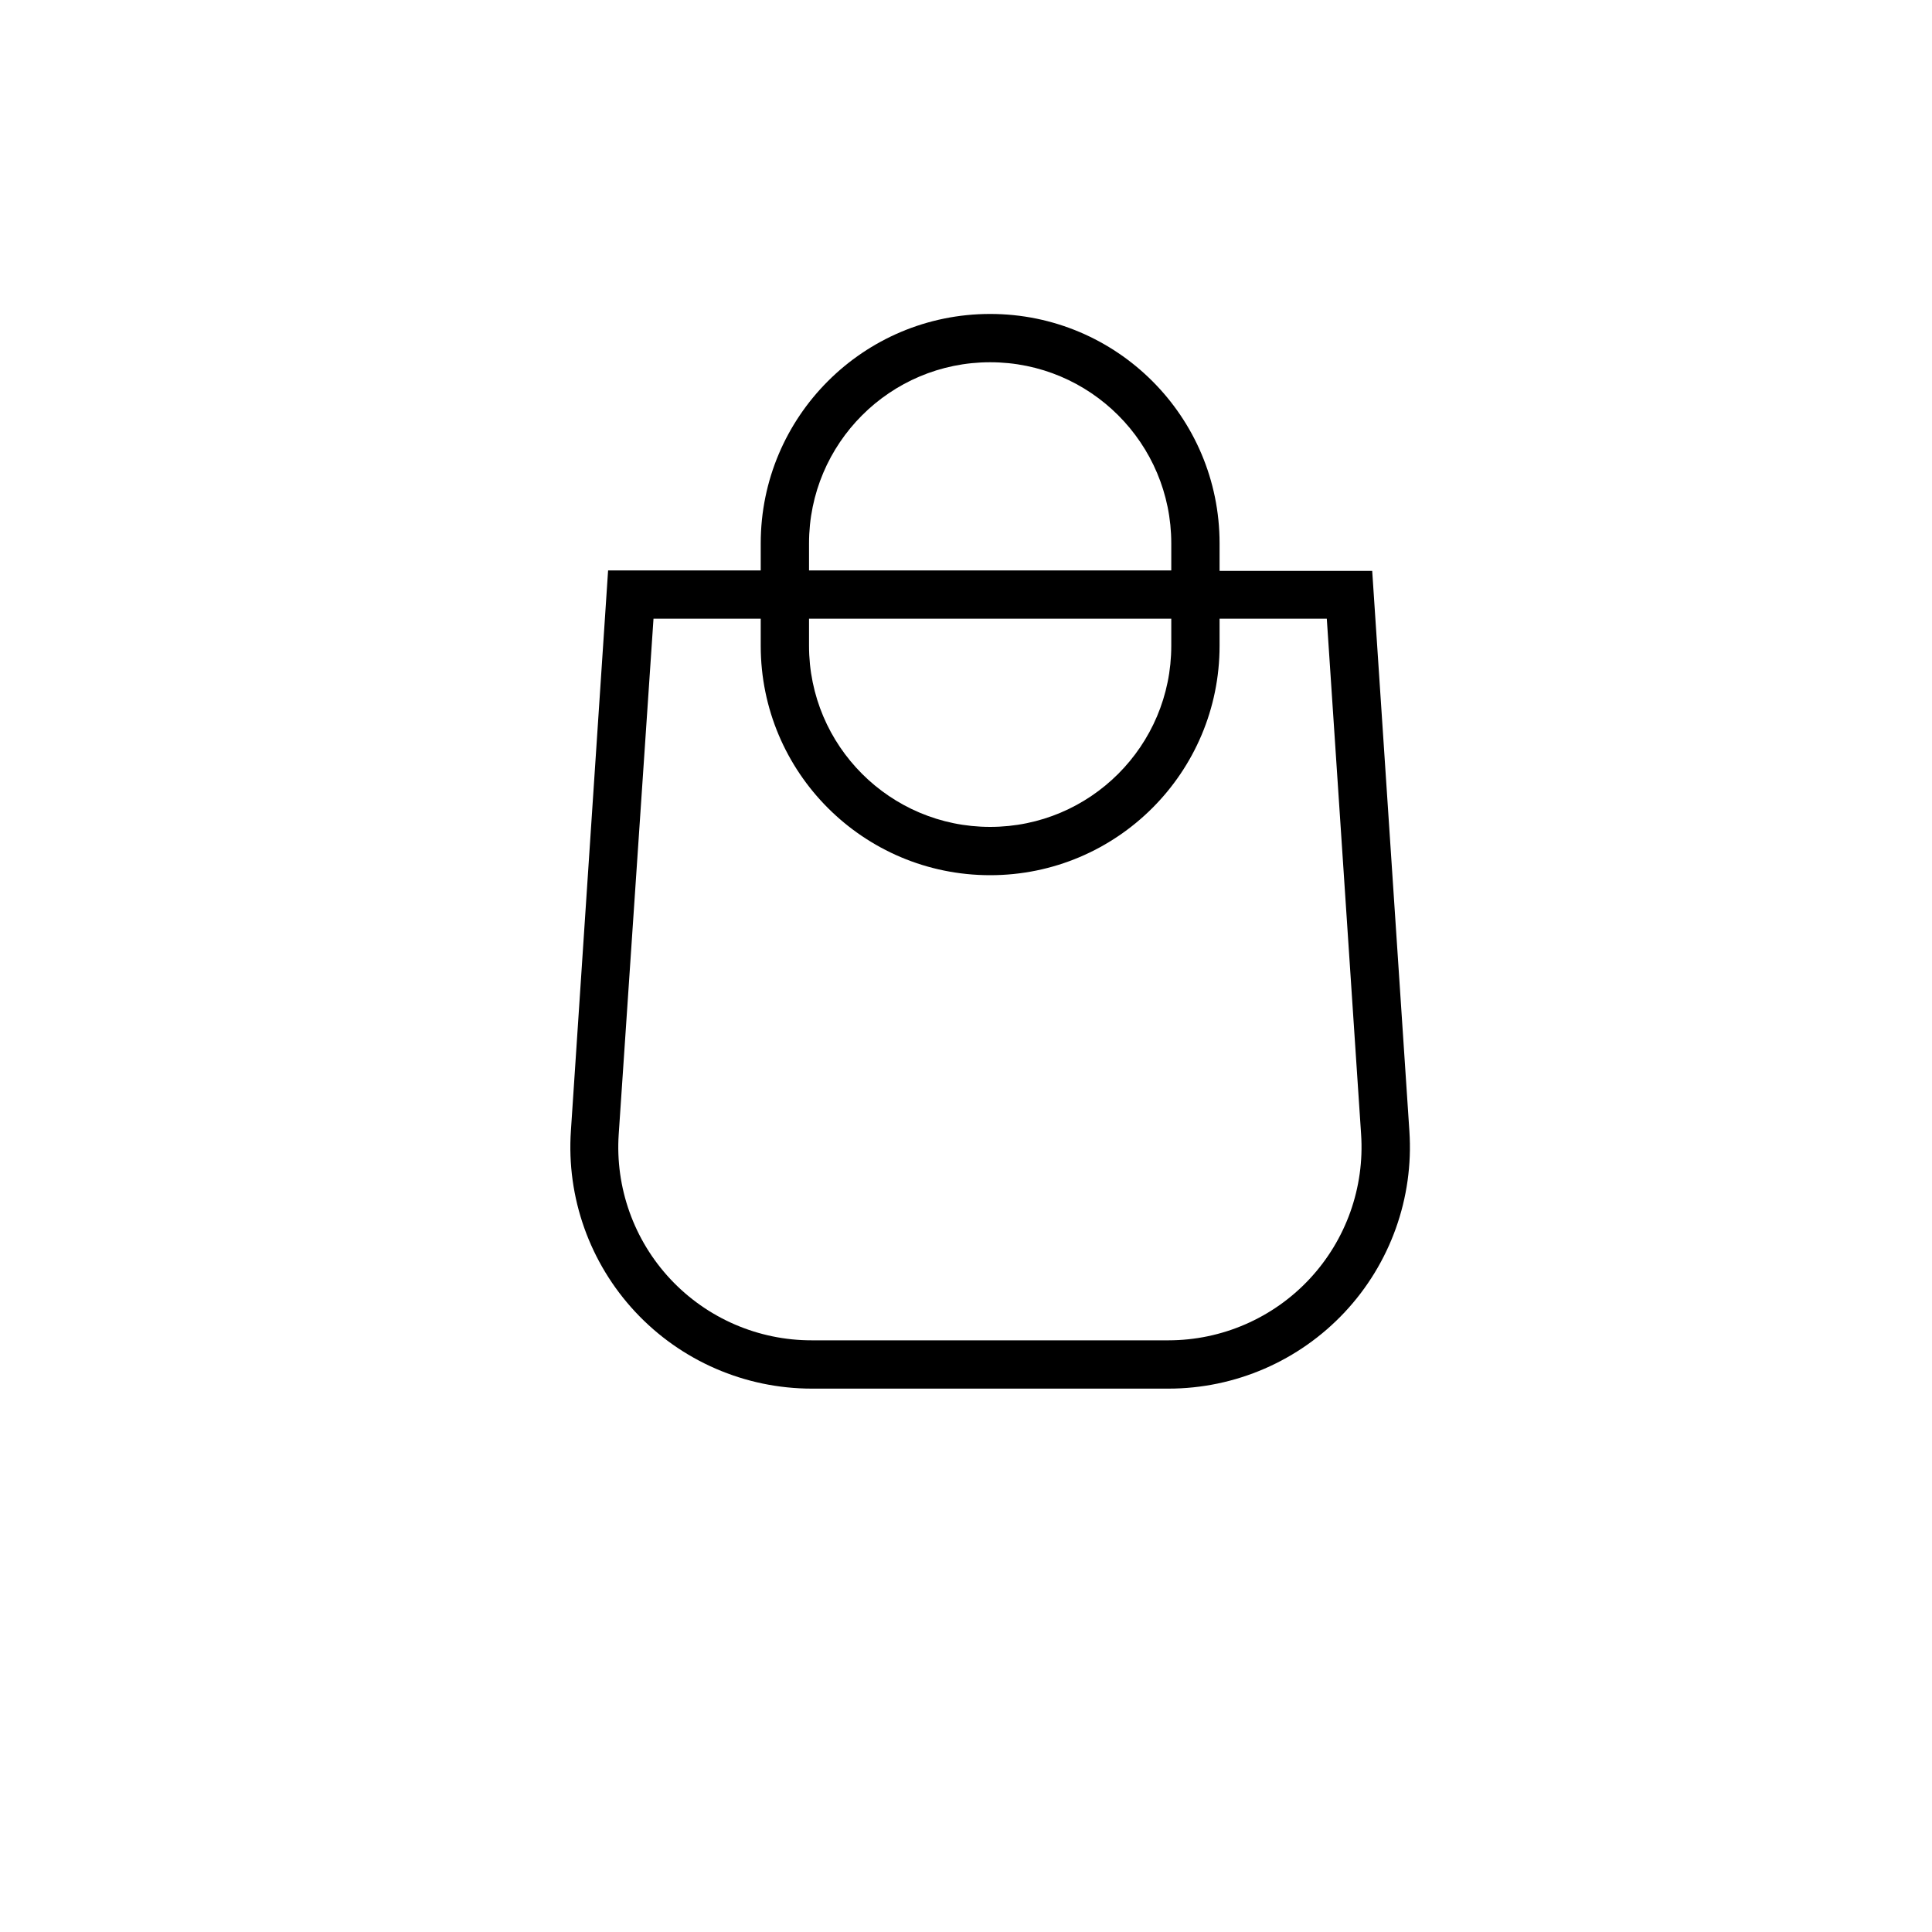
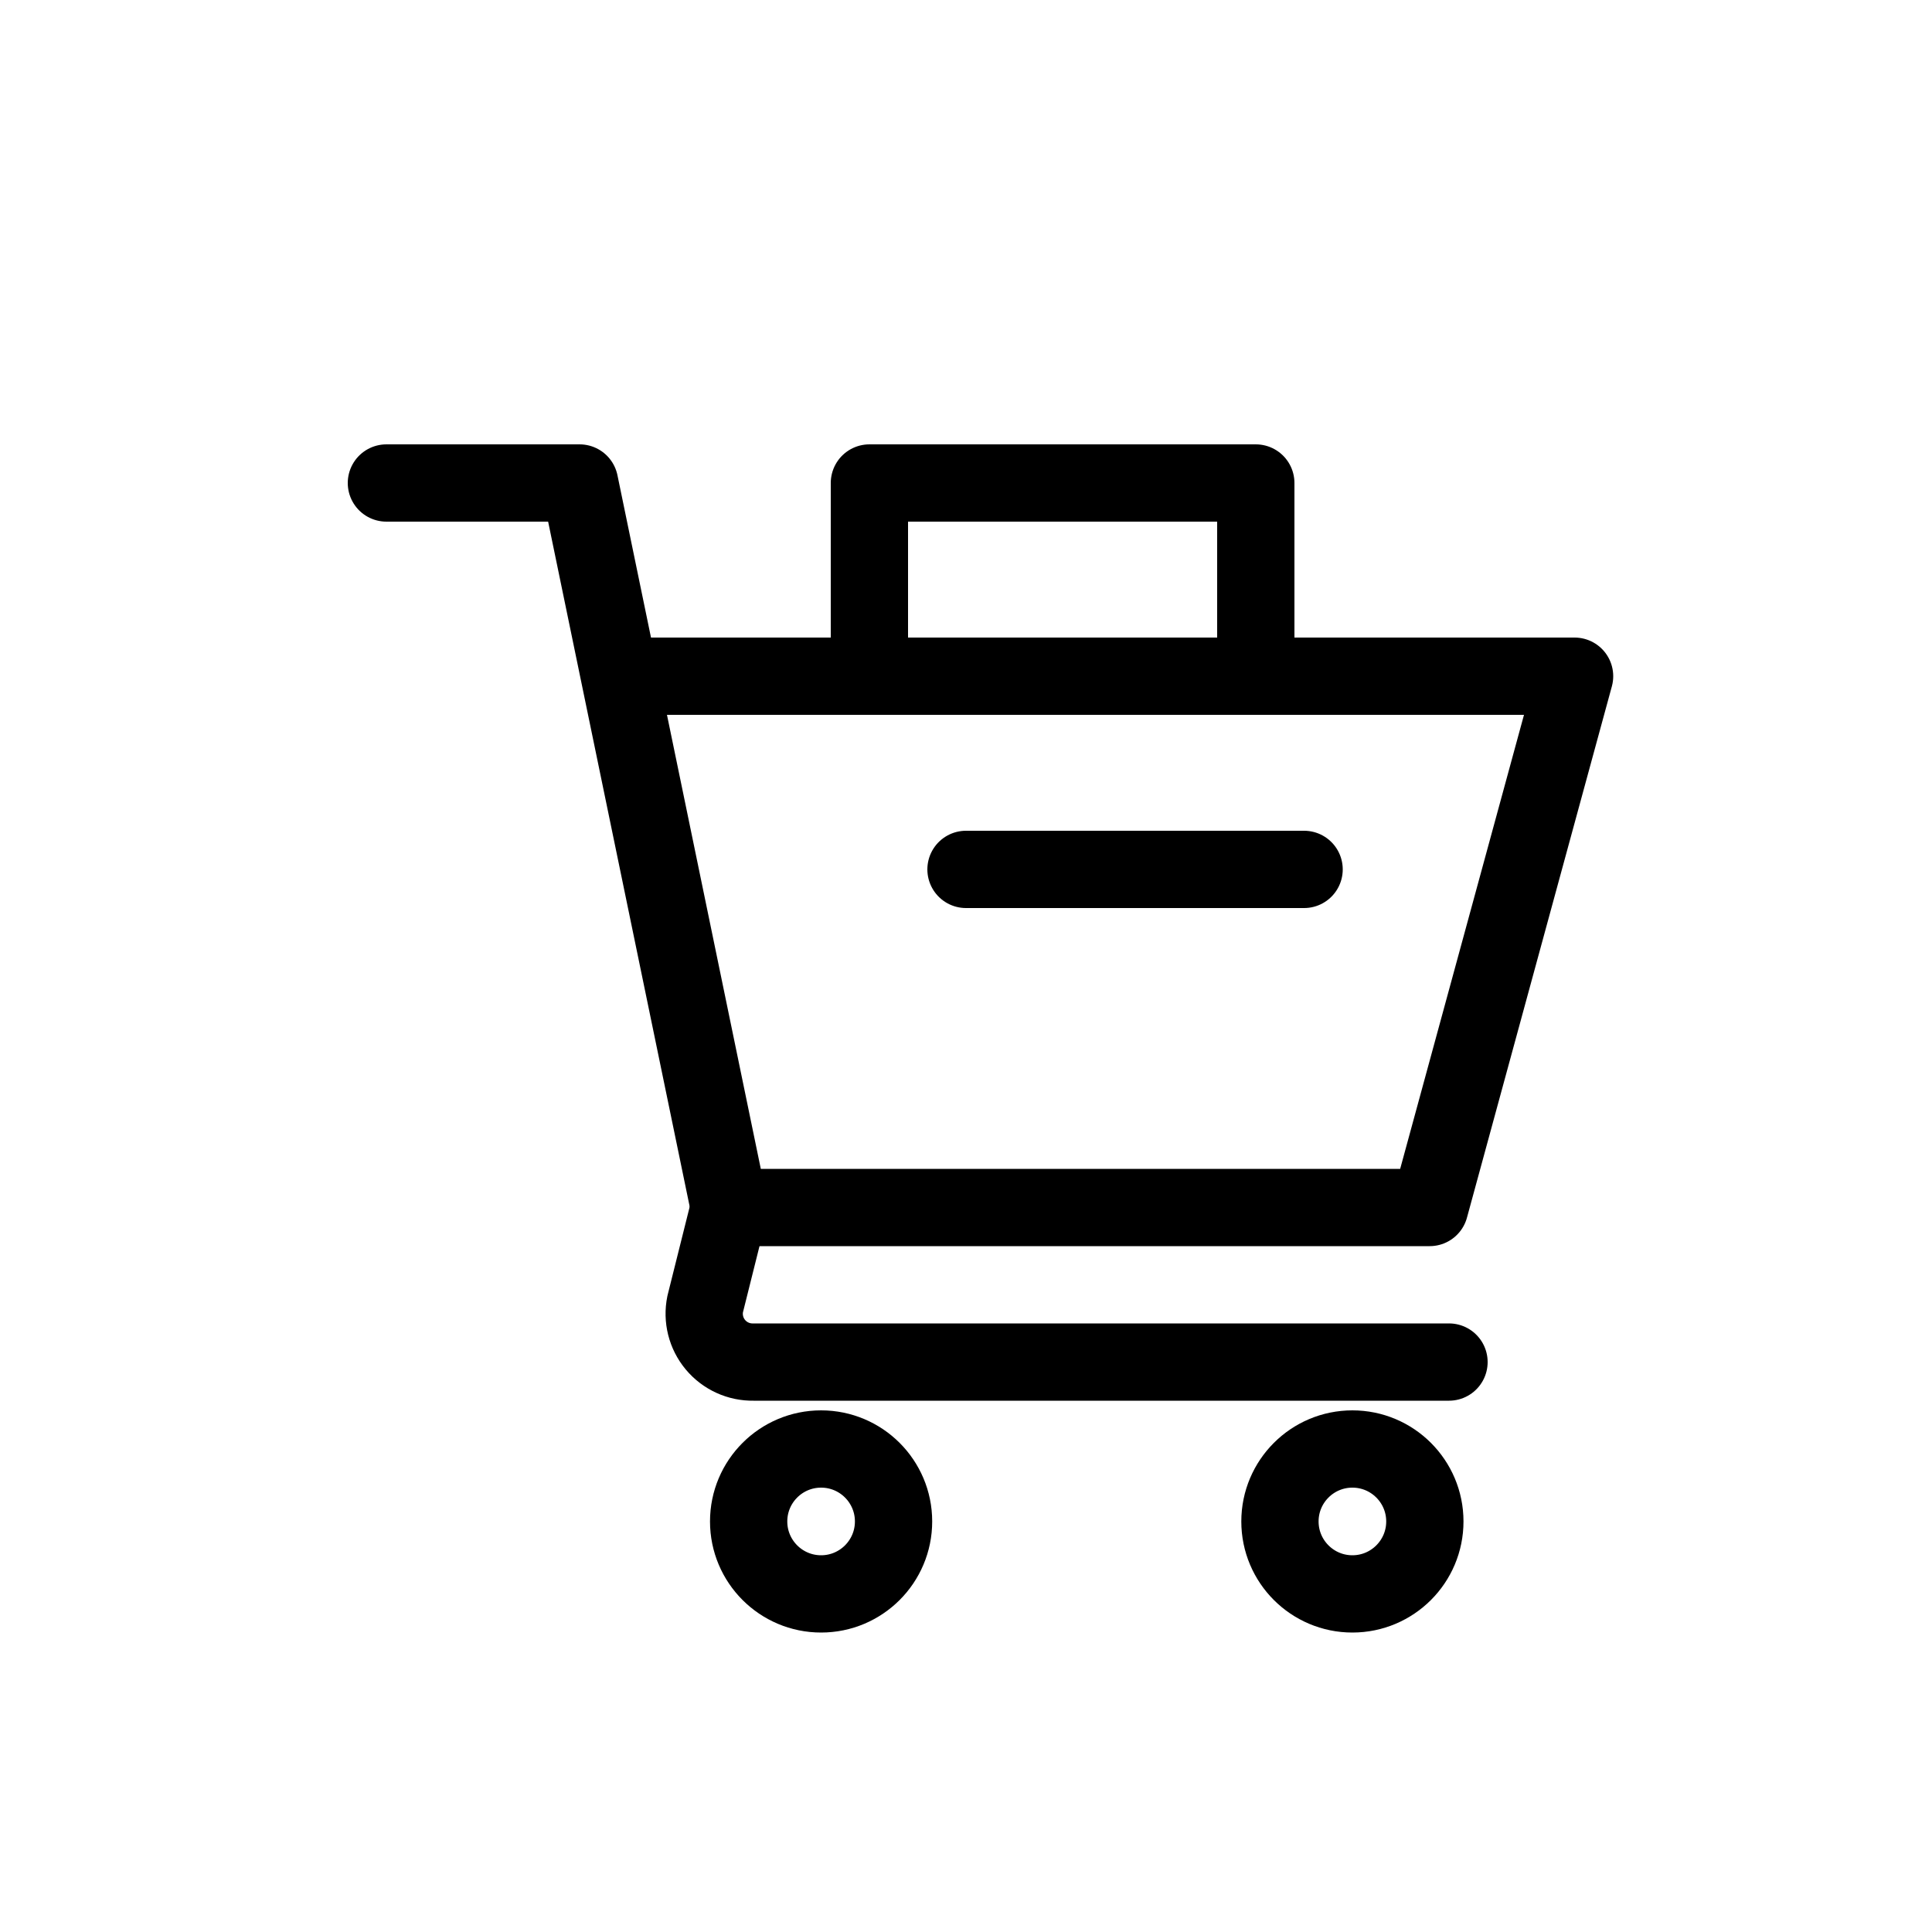
<svg xmlns="http://www.w3.org/2000/svg" fill="none" class="icon icon-cart" viewBox="0 0 40 40">
-   <path fill="currentColor" fill-rule="evenodd" d="M20.5 6.5a4.75 4.75 0 0 0-4.75 4.75v.56h-3.16l-.77 11.6a5 5 0 0 0 4.99 5.34h7.38a5 5 0 0 0 4.99-5.33l-.77-11.6h-3.16v-.57A4.75 4.75 0 0 0 20.5 6.5m3.75 5.31v-.56a3.75 3.75 0 1 0-7.5 0v.56zm-7.5 1h7.5v.56a3.75 3.75 0 1 1-7.5 0zm-1 0v.56a4.75 4.75 0 1 0 9.5 0v-.56h2.22l.71 10.67a4 4 0 0 1-3.99 4.27h-7.38a4 4 0 0 1-4-4.27l.72-10.67z" />
+   <g stroke="currentColor" stroke-width="1.6" stroke-linecap="round" stroke-linejoin="round">
+     <path d="M8 10h4l3.1 15h14.5l3-11H13" />
+     <path d="M15.1 25l-.5 2a1 1 0 0 0 1 1.2H30" />
+     <path d="M18 14v-4h8v4M20 18h7" />
+     <circle cx="17" cy="31.5" r="1.5" />
+     <circle cx="28" cy="31.5" r="1.5" />
+   </g>
</svg>
